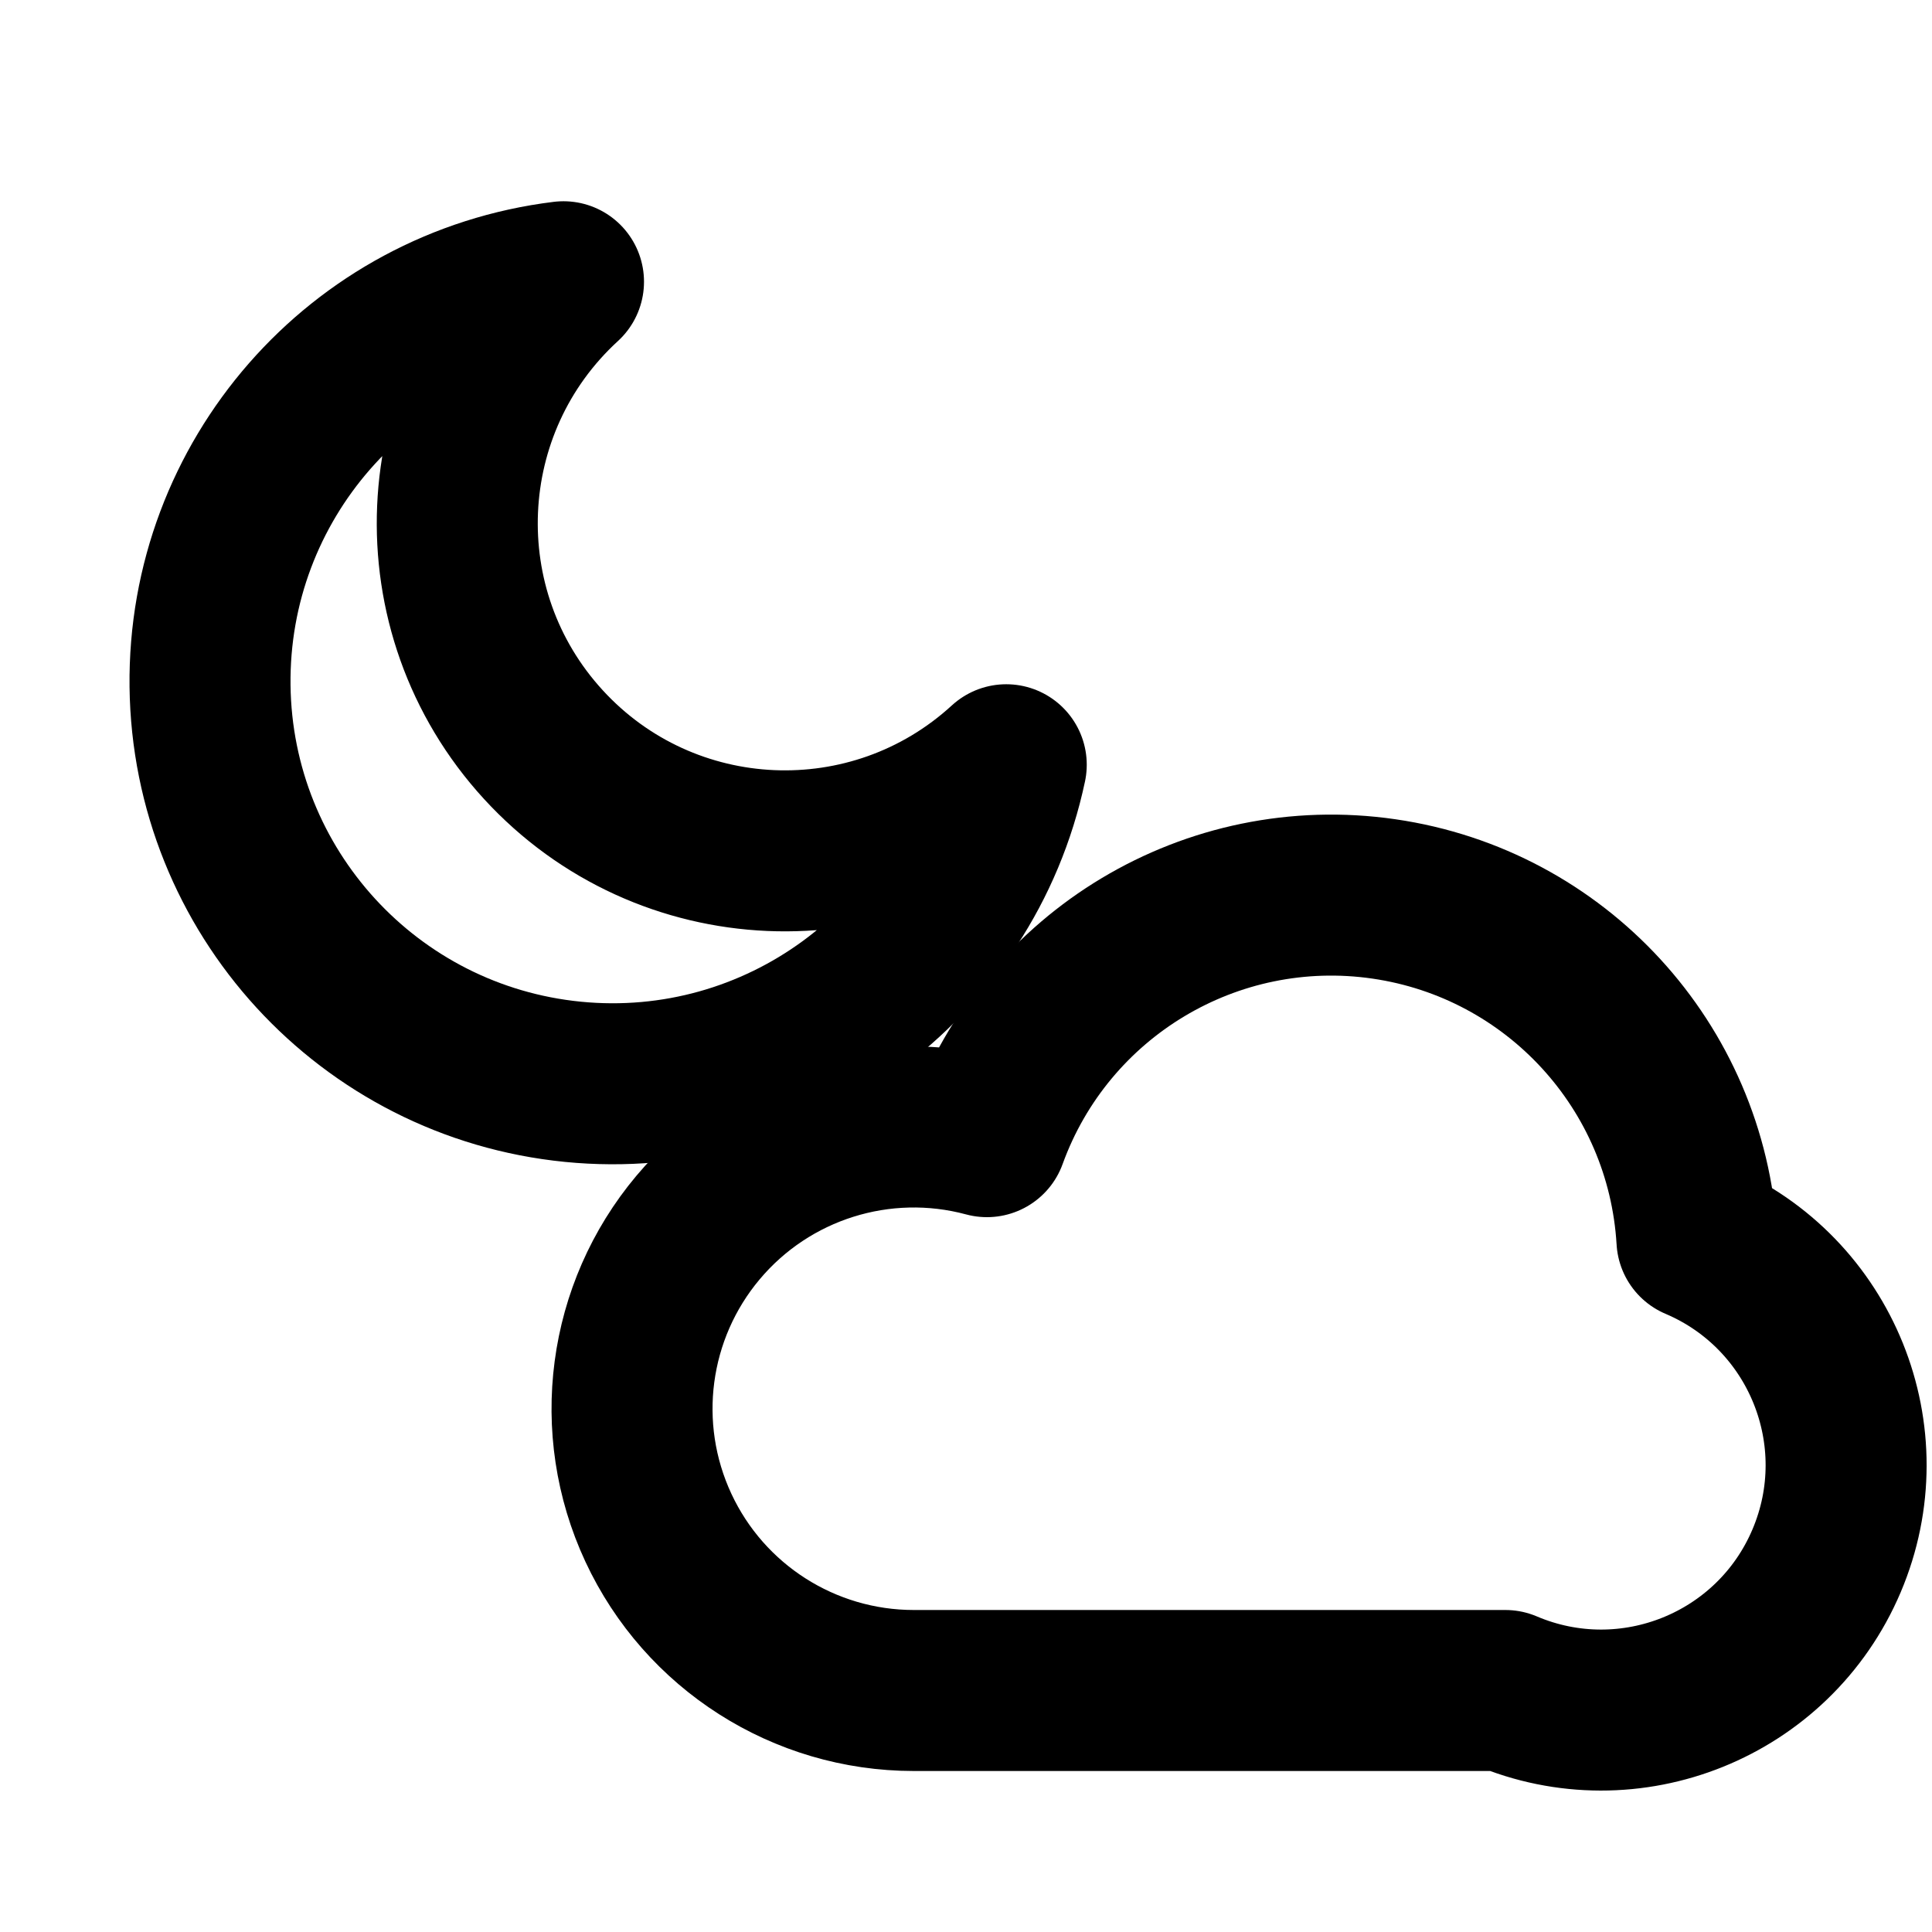
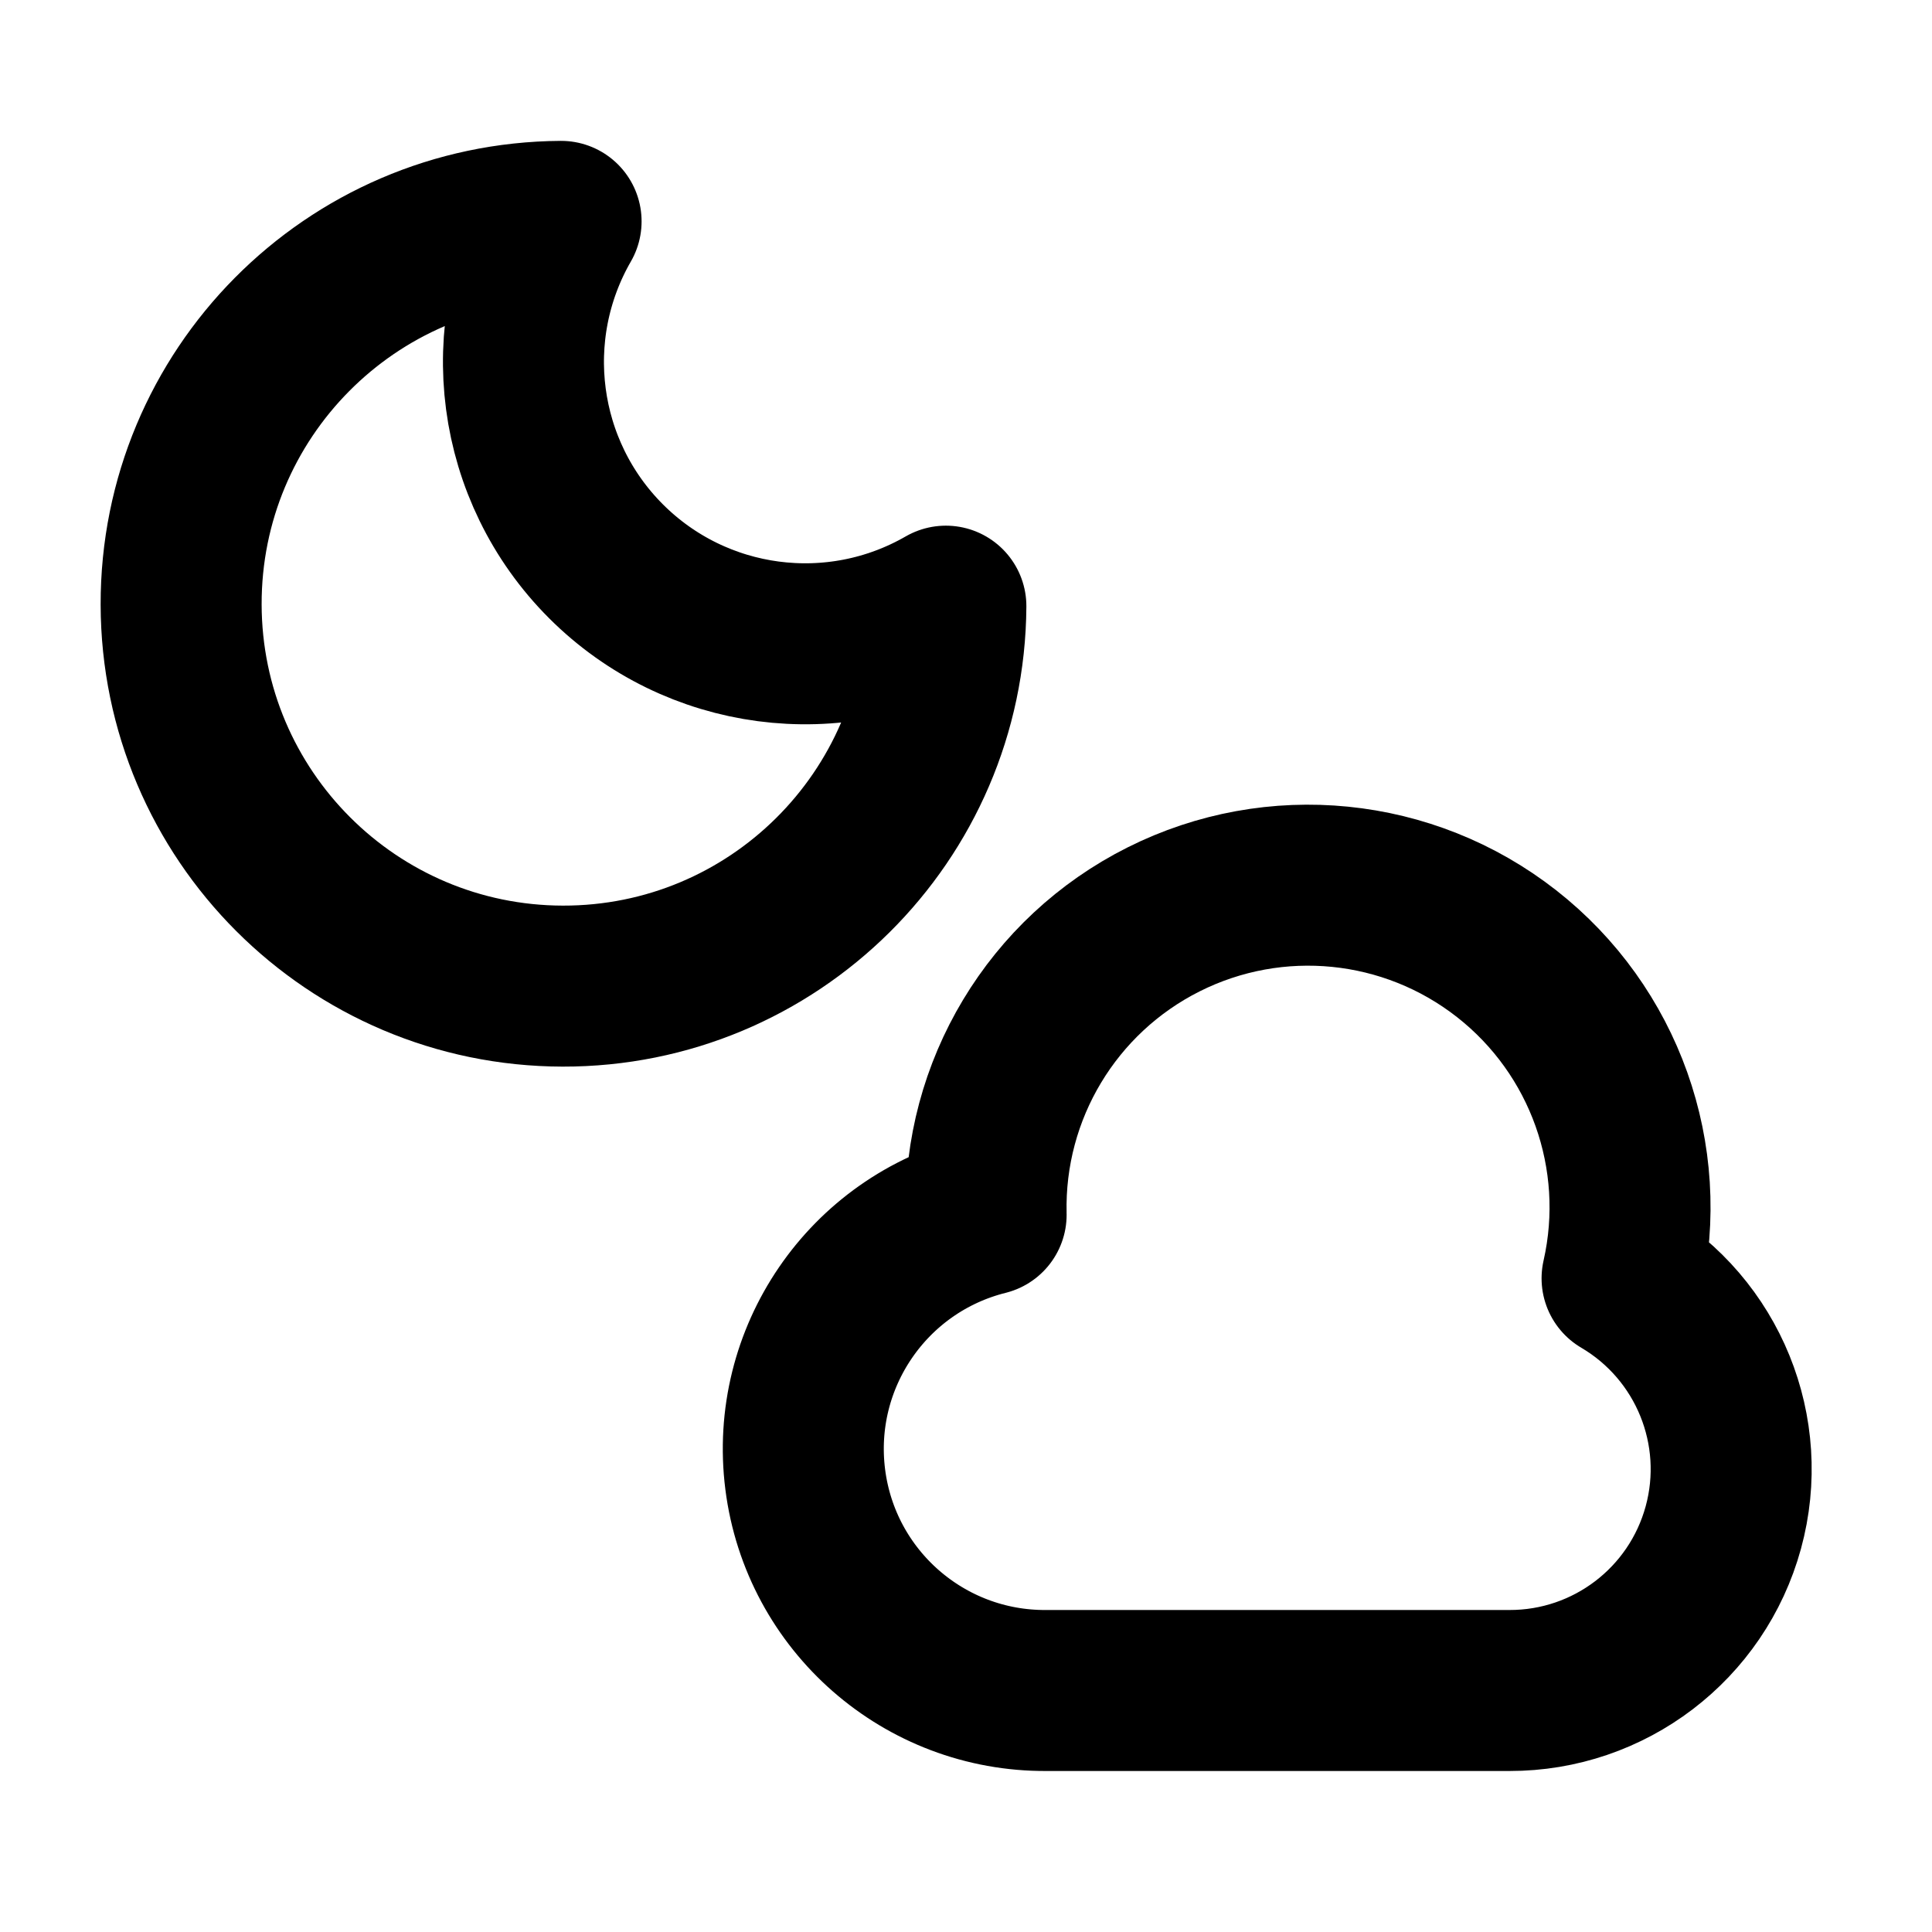
<svg xmlns="http://www.w3.org/2000/svg" width="24" height="24" viewBox="0 0 24 24" fill="none" stroke="currentColor" stroke-width="2" stroke-linecap="round" stroke-linejoin="round">
-   <path d="M12.5 9.5A5 5 0 1 1 7 3.5a4 4 0 0 0 5.5 6Z" />
-   <path d="M18.7 21h-7.35a3.5 3.5 0 1 1 .91-6.88A4.55 4.55 0 0 1 21.08 15.4a2.8 2.8 0 0 1-2.38 5.6Z" />
+   <path d="M11.75 7.53A4.75 4.75 0 1 1 6.97 2.75A3.5 3.5 0 0 0 11.75 7.53Z" />
+   <path d="M18.75 21H13A3 3 0 0 1 12.25 15.09A4 4 0 1 1 20.15 15.88A2.75 2.75 0 0 1 18.75 21Z" />
</svg>
